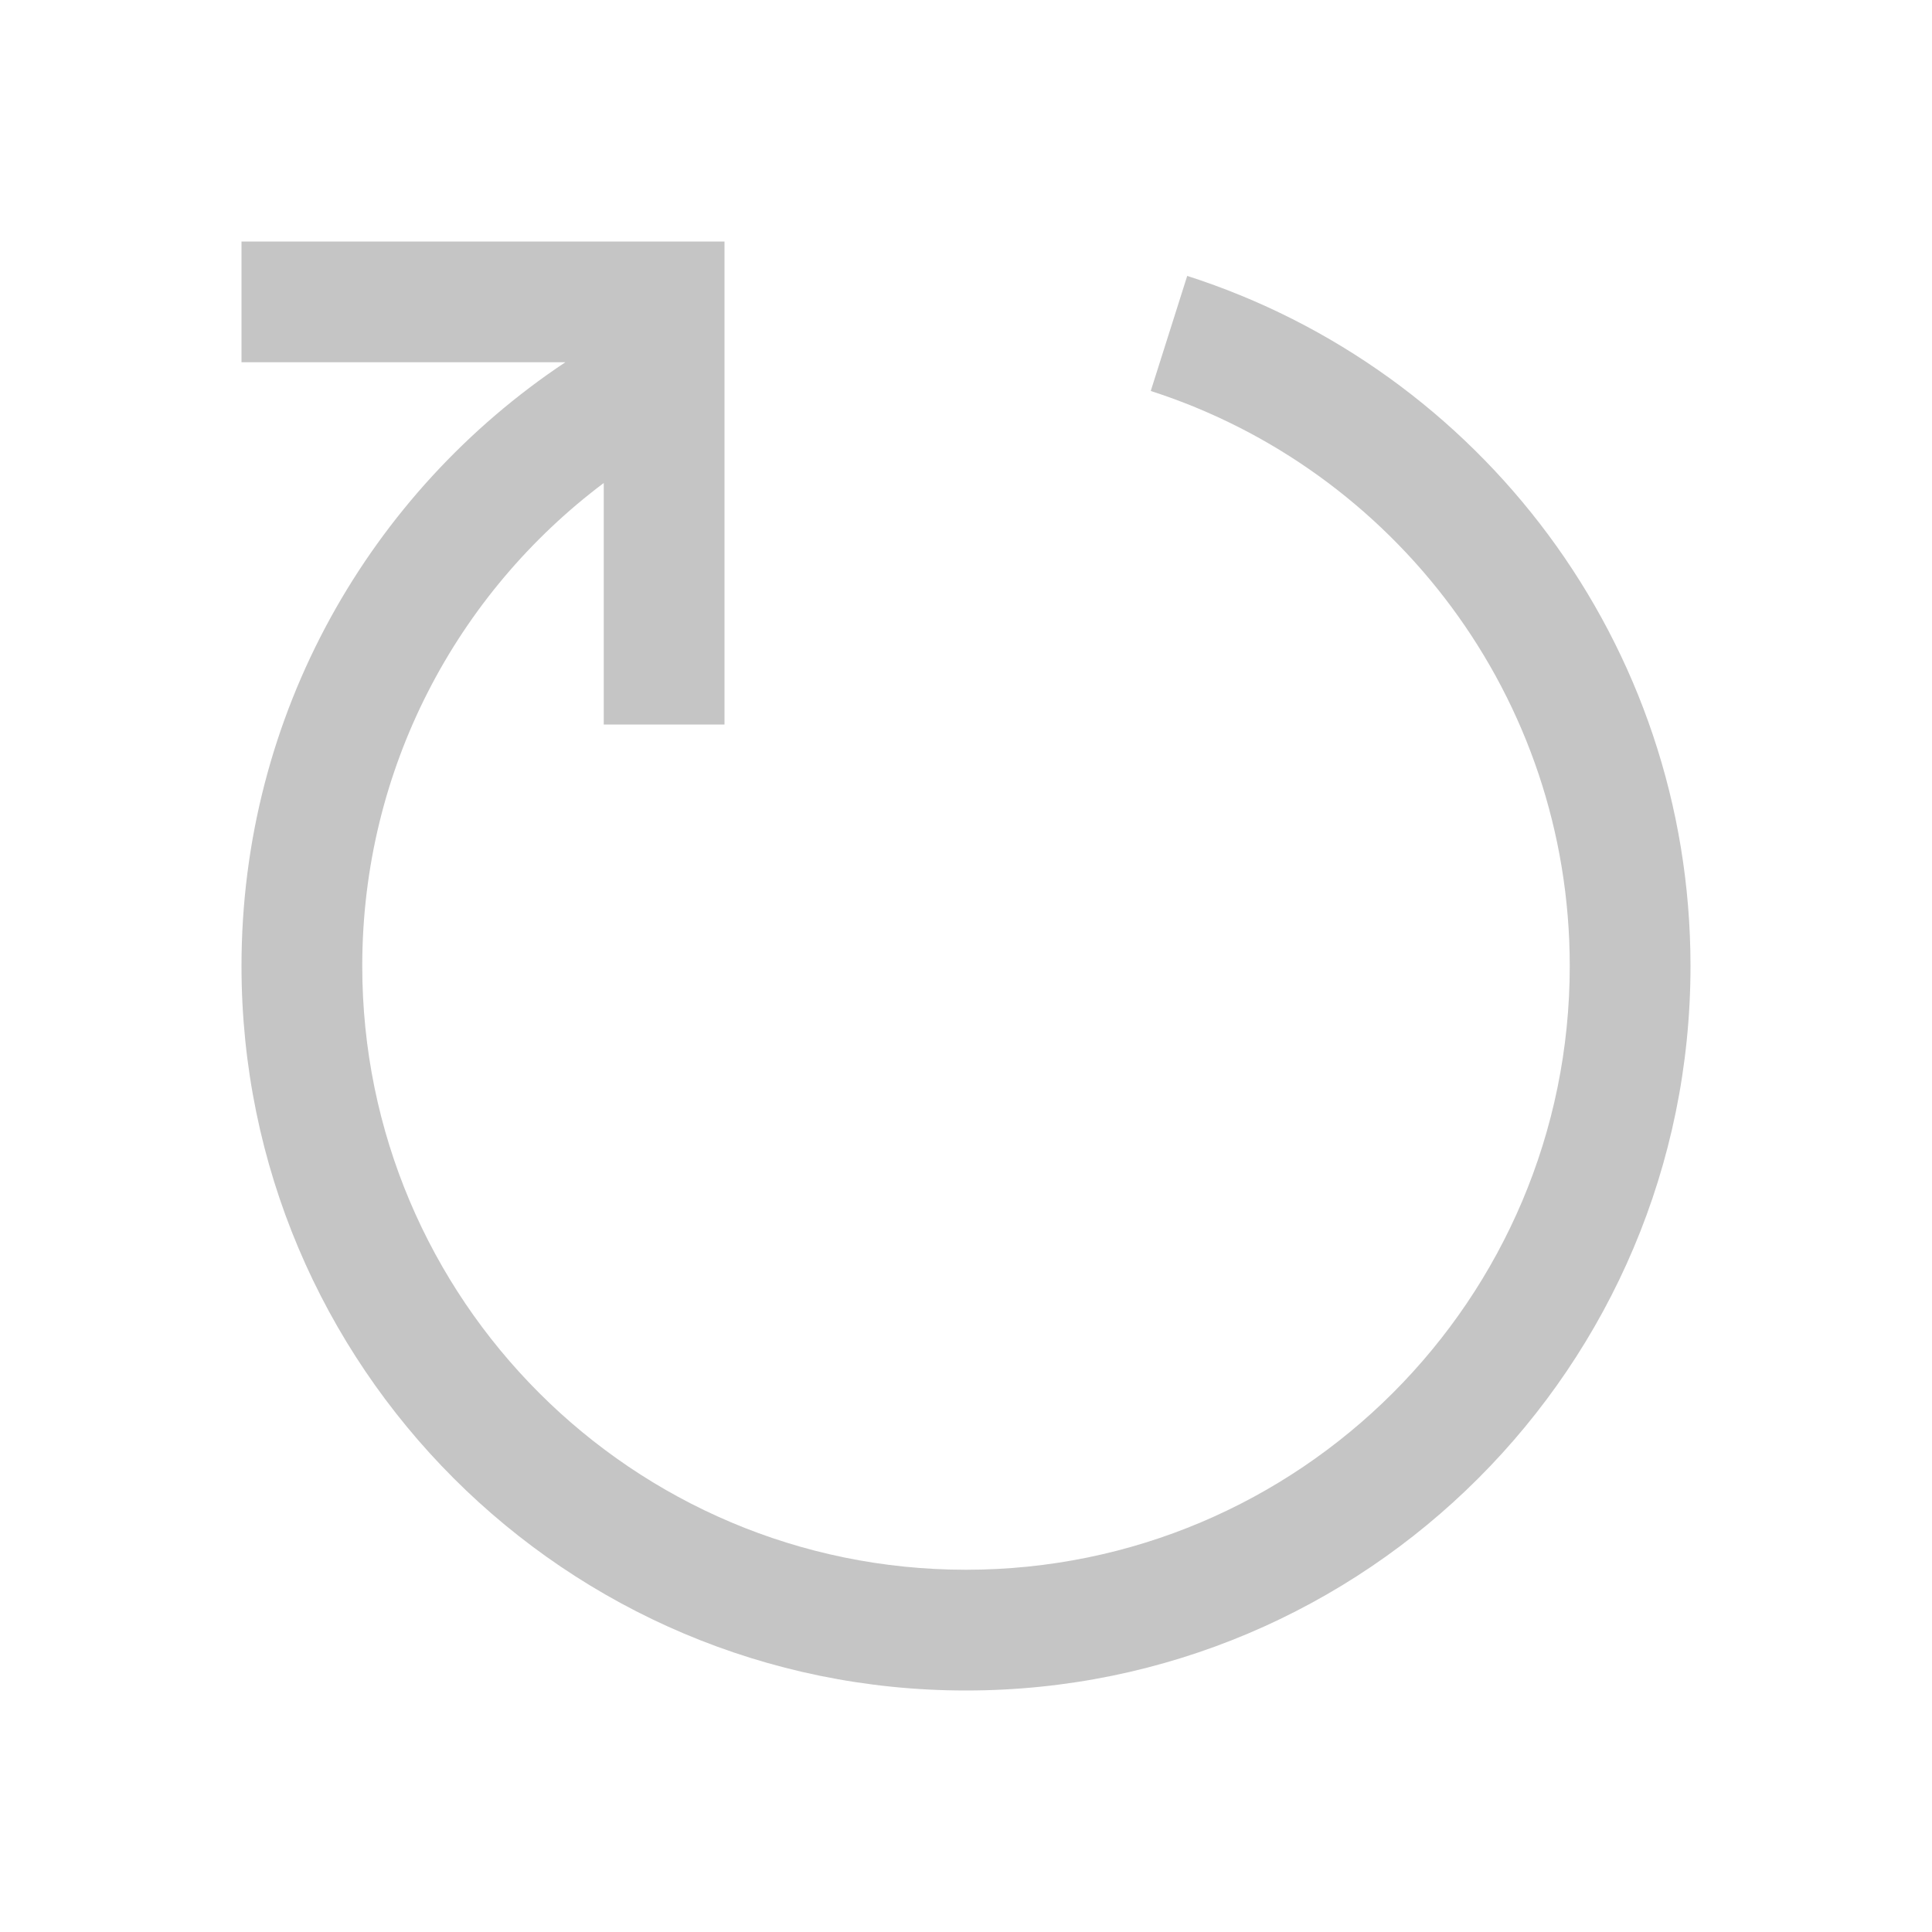
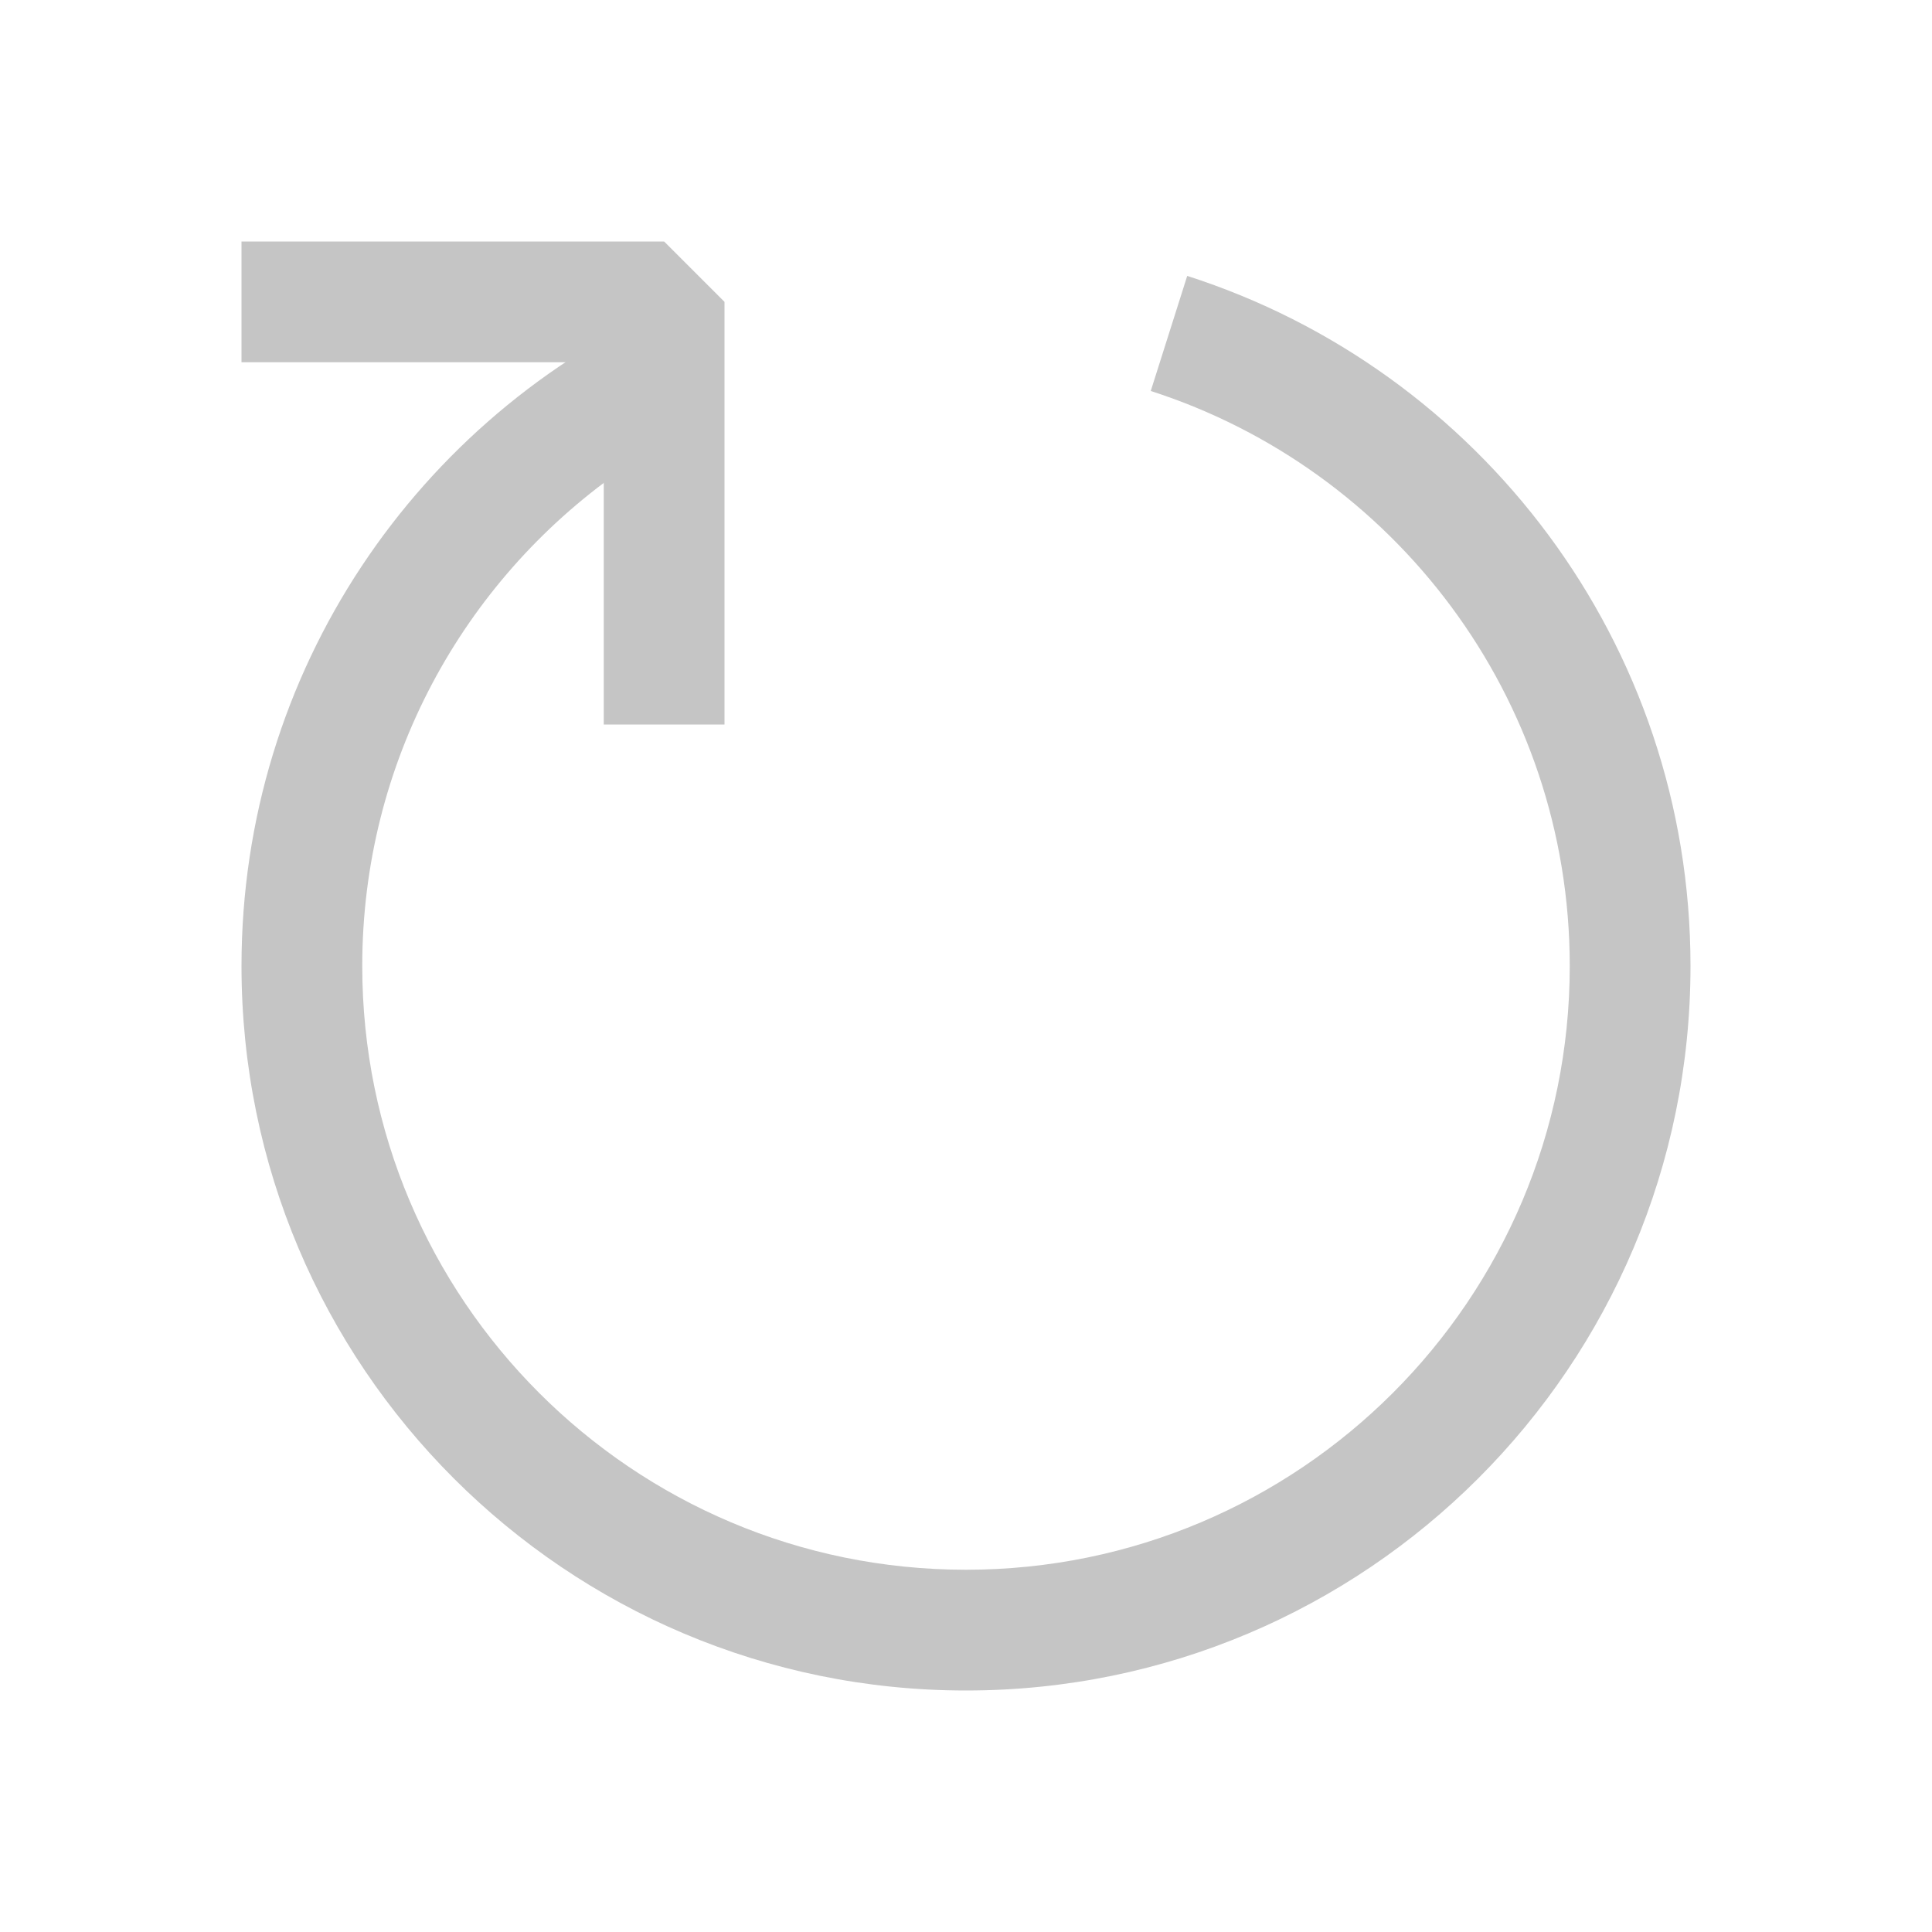
<svg xmlns="http://www.w3.org/2000/svg" width="16" height="16" viewBox="0 0 16 16" fill="none">
-   <path fill-rule="evenodd" clip-rule="evenodd" d="M4.682 3H2V2H6V6H5V4C3.786 4.912 3 6.364 3 8C3 10.761 5.239 13 8 13C10.761 13 13 10.761 13 8C13 5.772 11.543 3.885 9.53 3.238L9.832 2.285C12.25 3.059 14 5.325 14 8C14 11.314 11.314 14 8 14C4.686 14 2 11.314 2 8C2 5.913 3.066 4.075 4.682 3Z" fill="#C5C5C5" />
+   <path fill-rule="evenodd" clip-rule="evenodd" d="M5.563 2.516C3.463 3.45 2 5.554 2 8C2 11.314 4.686 14 8 14C11.314 14 14 11.314 14 8C14 5.325 12.25 3.059 9.832 2.285L9.53 3.238C11.543 3.885 13 5.772 13 8C13 10.761 10.761 13 8 13C5.239 13 3 10.761 3 8C3 6.311 3.837 4.818 5.12 3.912L5.563 2.516Z" fill="#C5C5C5" />
+   <path fill-rule="evenodd" clip-rule="evenodd" d="M5 3H2V2H5.5L6 2.5V6H5V3Z" fill="#C5C5C5" />
</svg>
